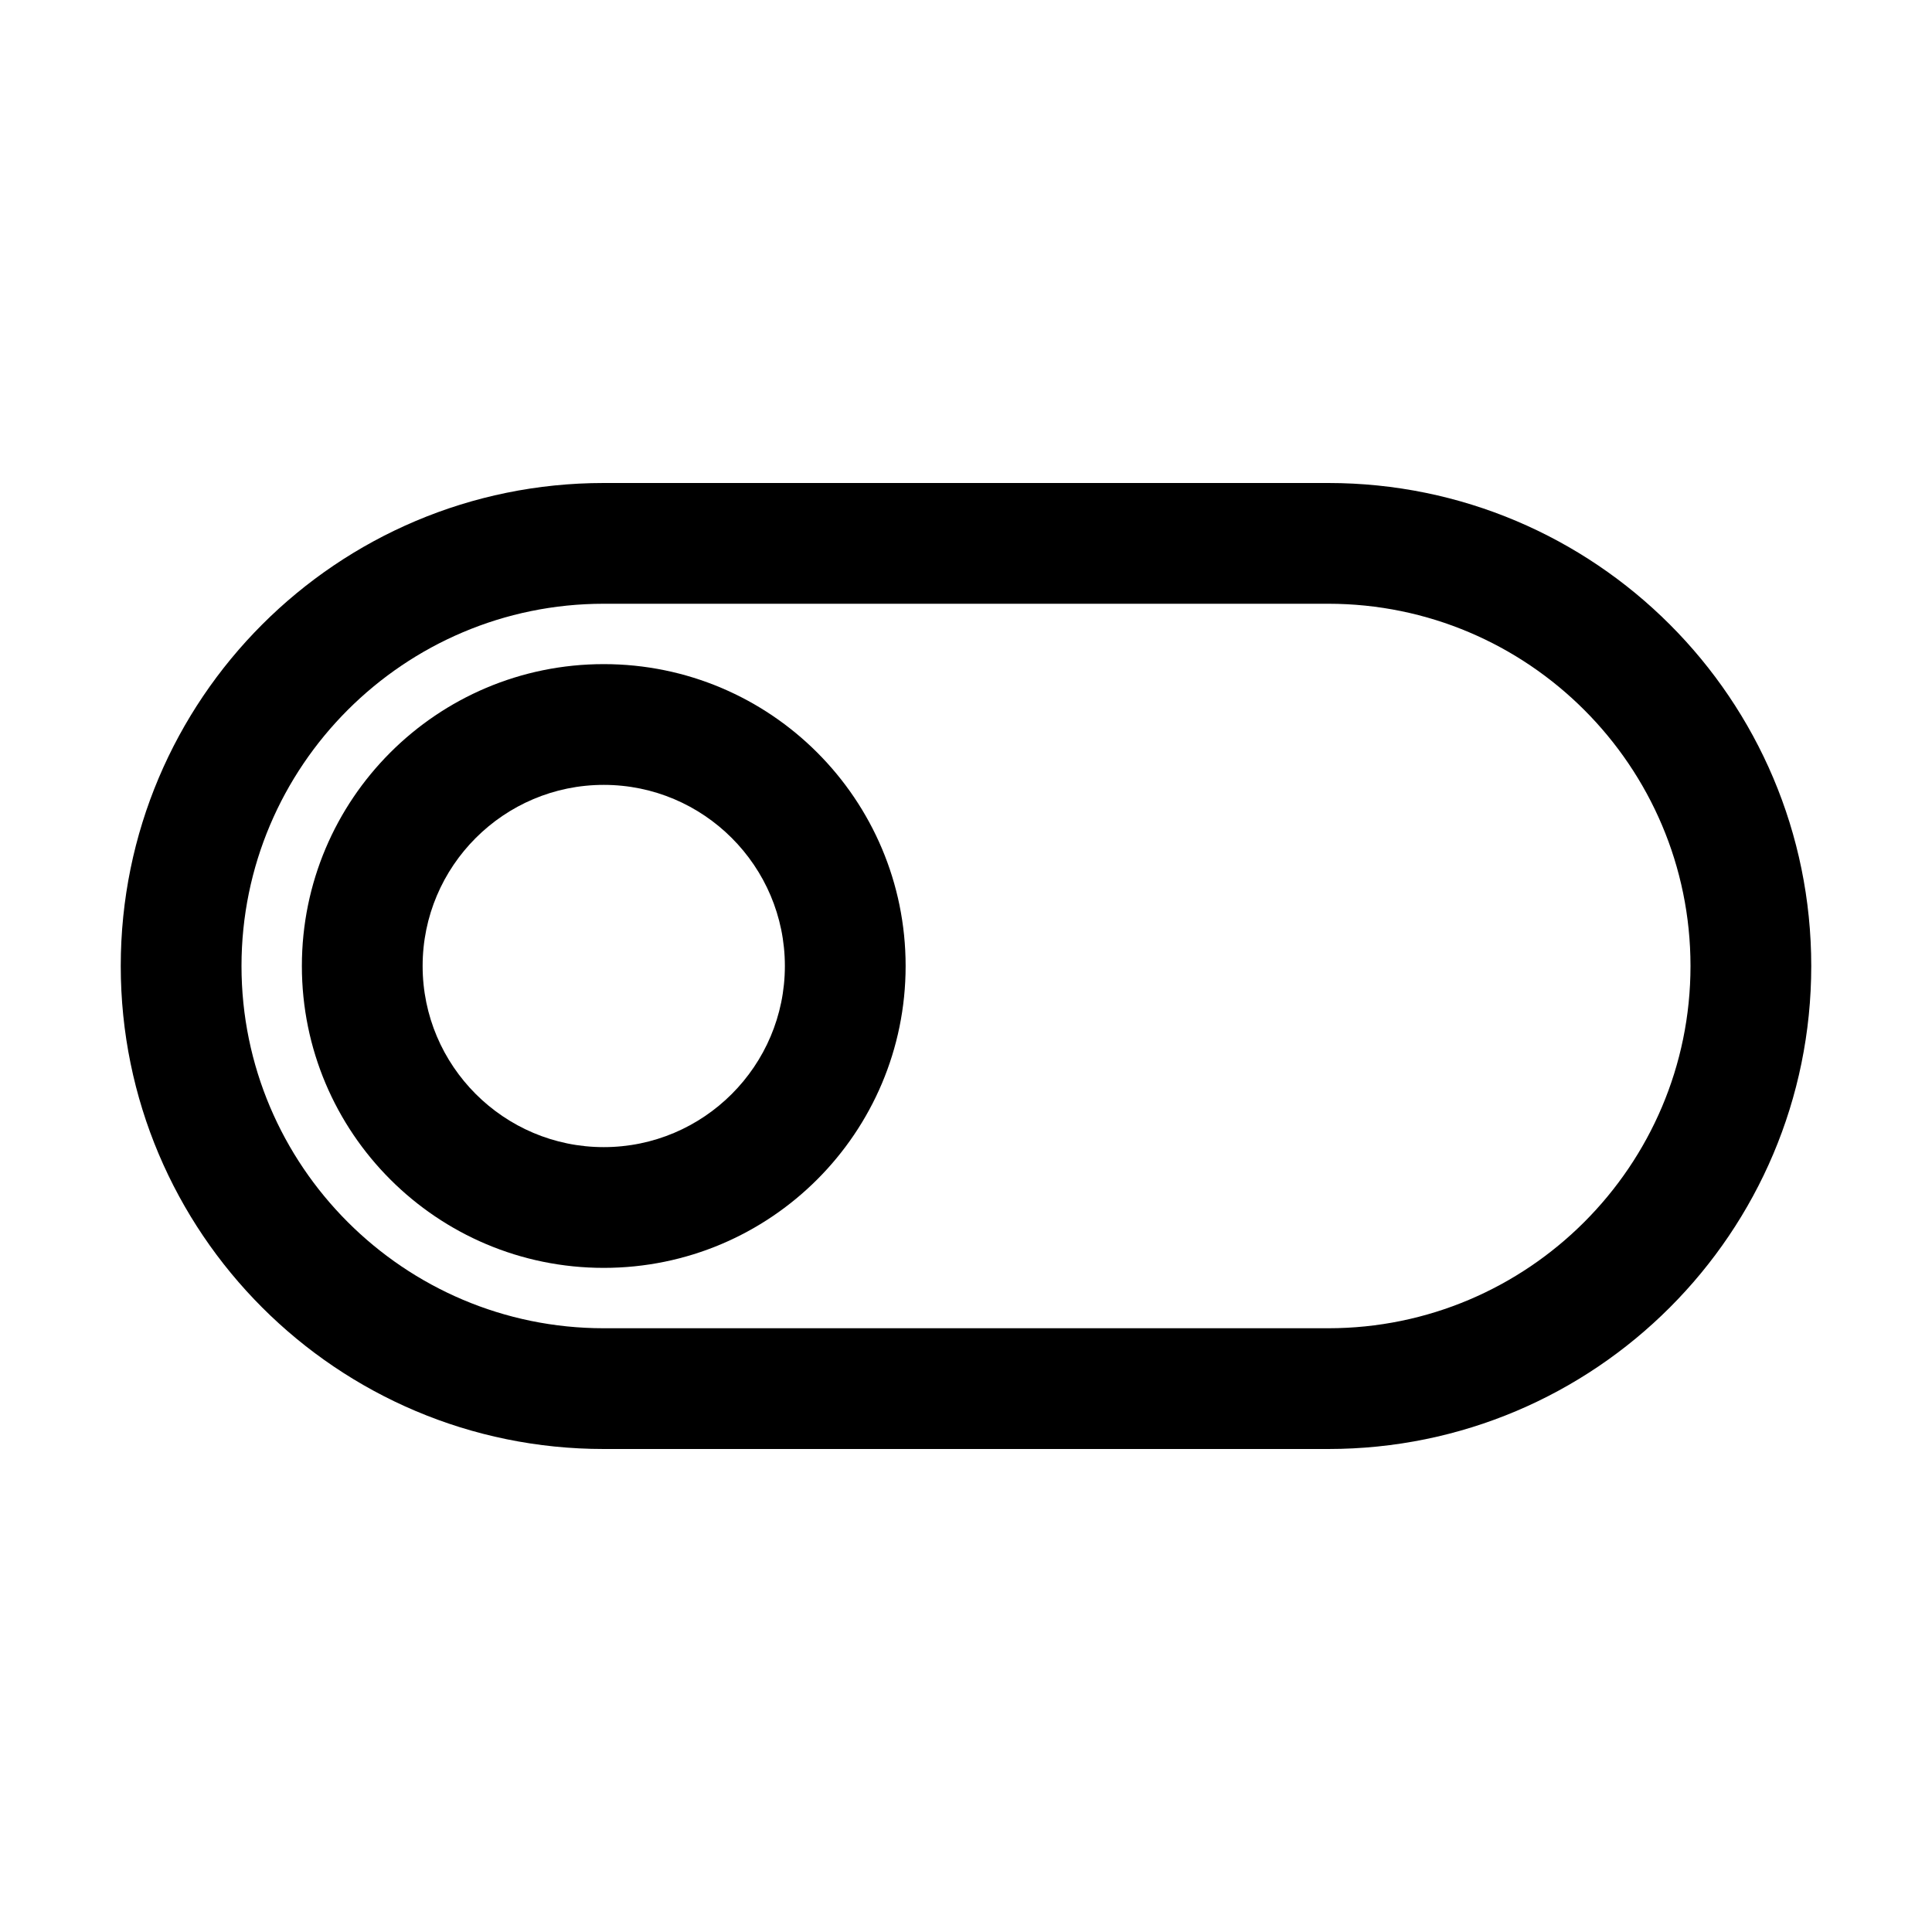
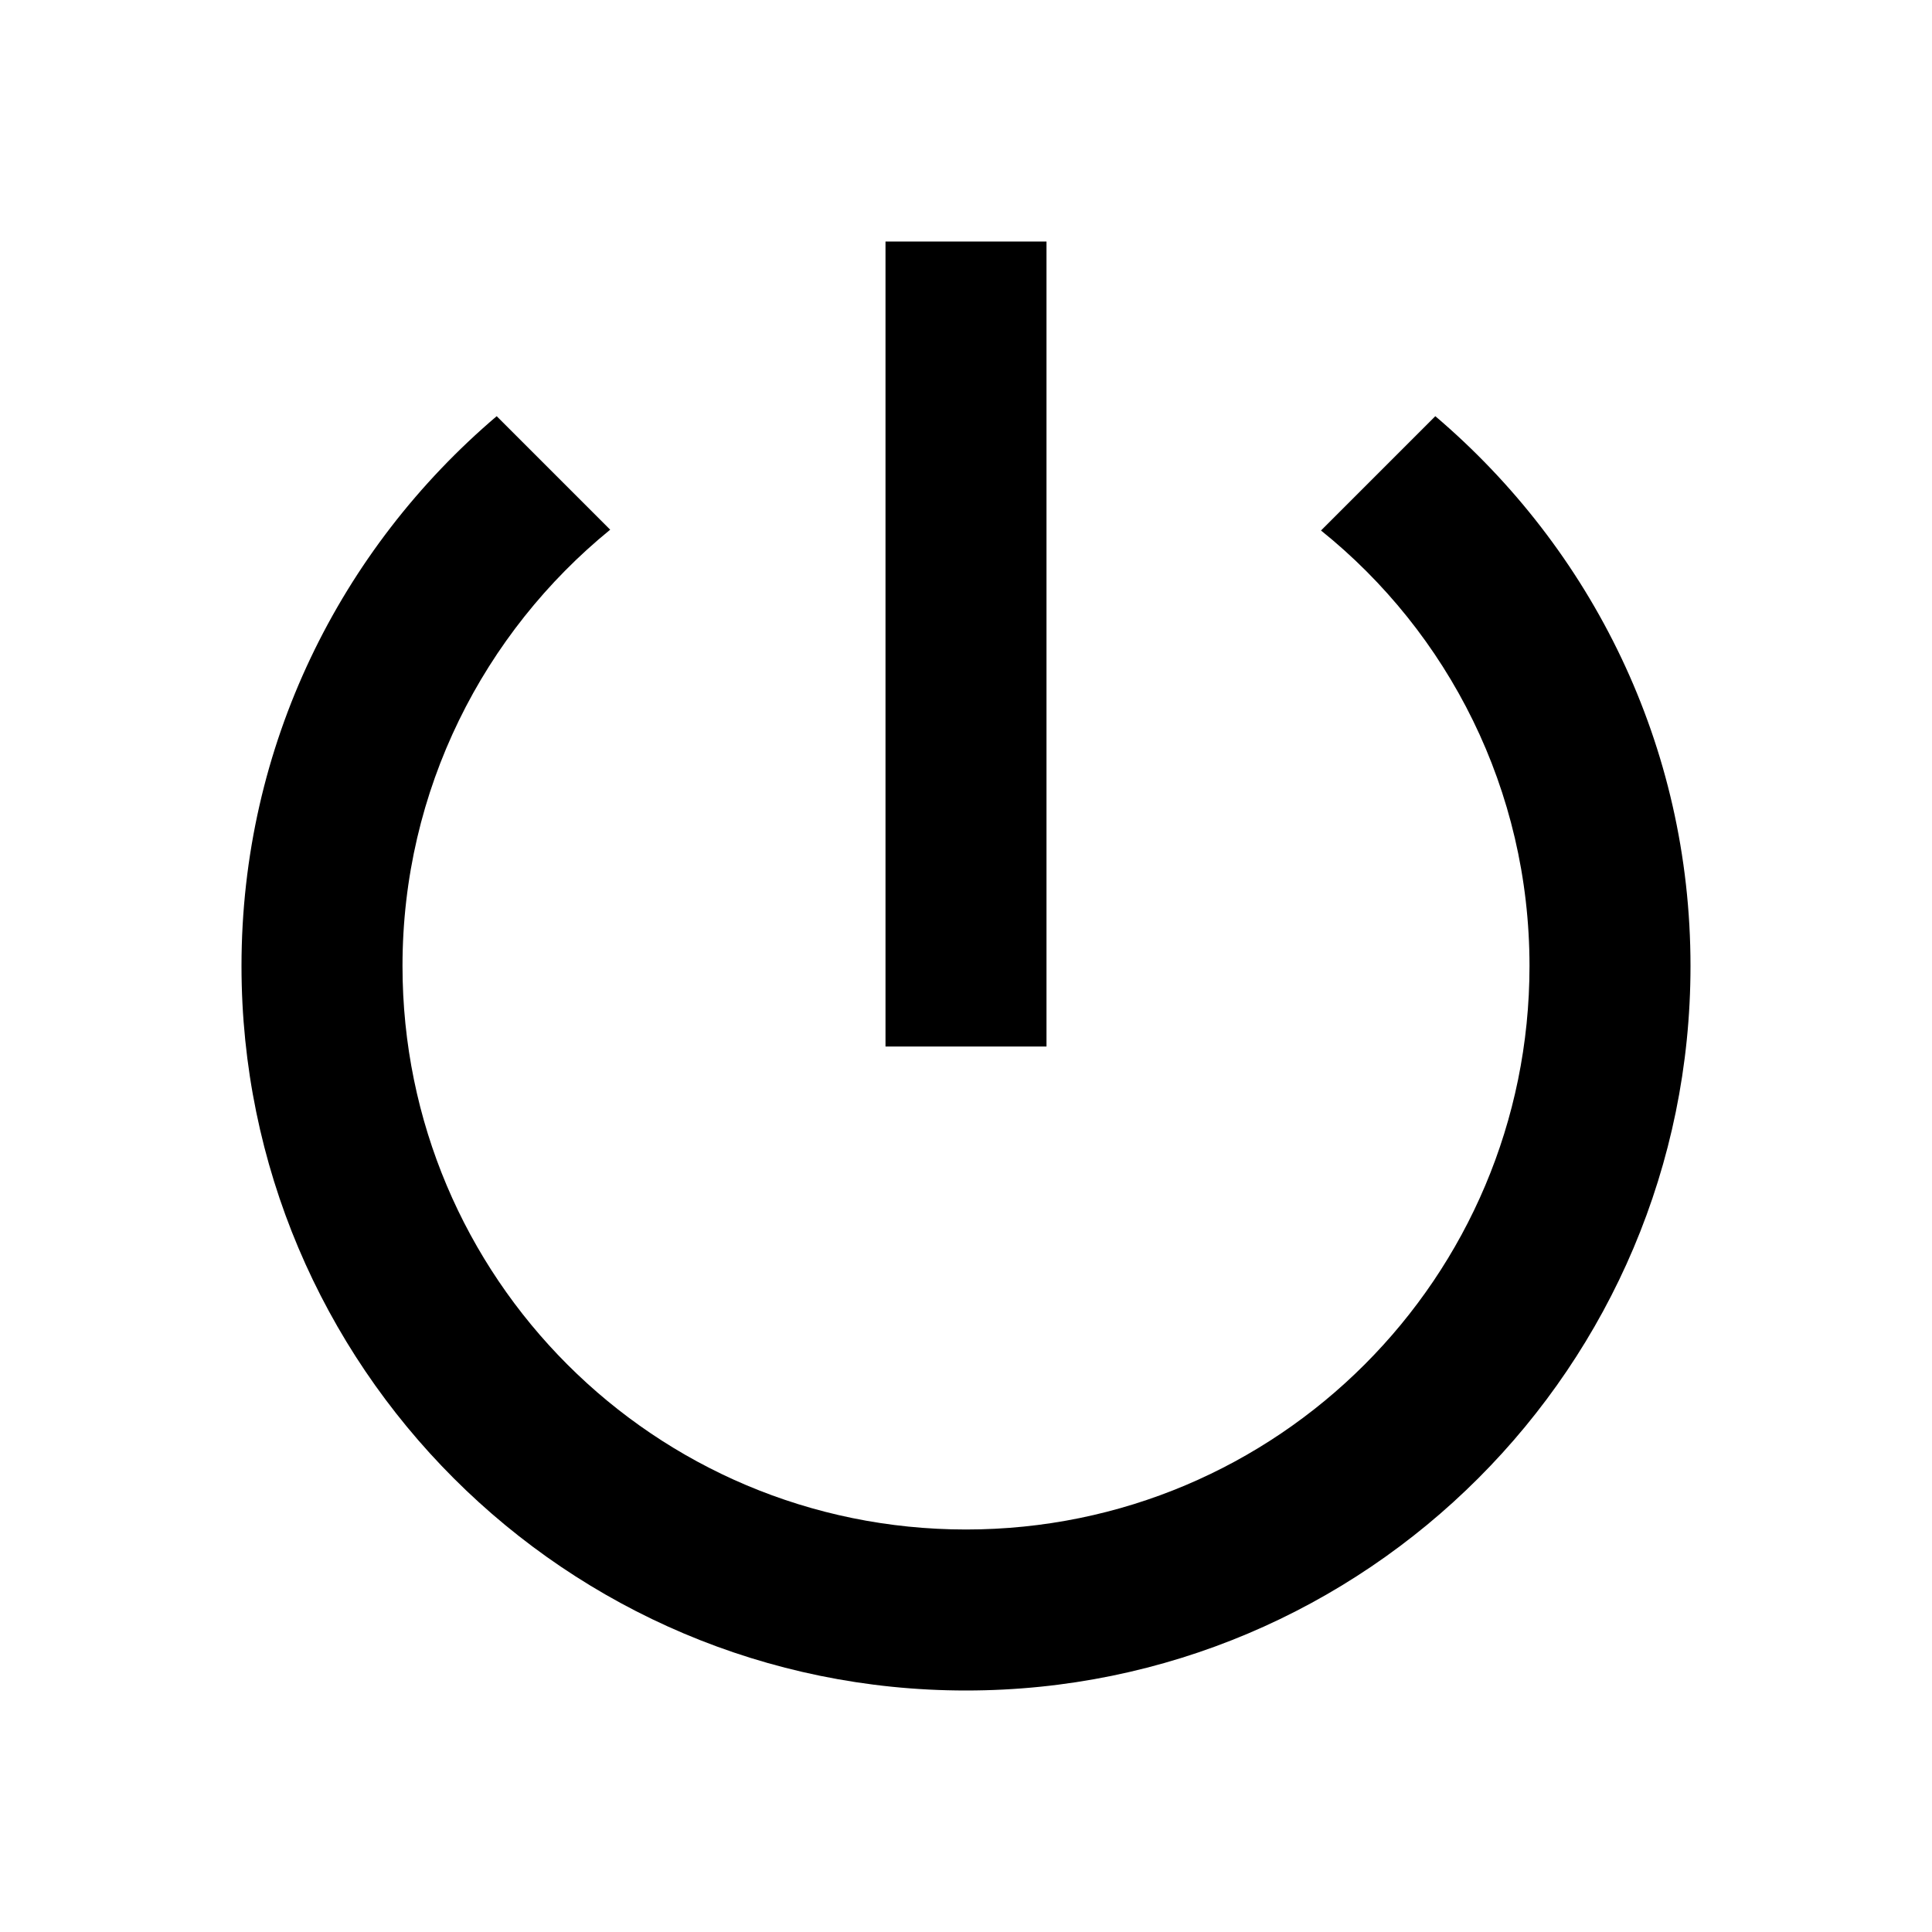
- <svg xmlns="http://www.w3.org/2000/svg" version="1.1" id="Layer_1" x="0px" y="0px" width="512px" height="512px" viewBox="0 0 512 512" enable-background="new 0 0 512 512" xml:space="preserve">
-   <g>
-     <path d="M352,160c52.934,0,96,43.065,96,96s-43.066,96-96,96H160c-52.935,0-96-43.065-96-96s43.065-96,96-96H352 M352,128H160   c-70.692,0-128,57.308-128,128s57.308,128,128,128h192c70.692,0,128-57.308,128-128S422.692,128,352,128L352,128z" />
-     <path d="M160,208c26.467,0,48,21.533,48,48c0,26.467-21.533,48-48,48s-48-21.533-48-48C112,229.533,133.533,208,160,208 M160,176   c-44.183,0-80,35.817-80,80s35.817,80,80,80s80-35.817,80-80S204.183,176,160,176L160,176z" />
+ <svg xmlns="http://www.w3.org/2000/svg" version="1.1" x="0" y="0" width="24" height="24" viewBox="0, 0, 24, 24">
+   <g id="Capa_1">
+     <path d="M13,3 L11,3 L11,13 L13,13 L13,3 z M17.83,5.17 L16.41,6.59 C17.99,7.86 19,9.81 19,12 C19,15.87 15.87,19 12,19 C8.13,19 5,15.87 5,12 C5,9.81 6.01,7.86 7.58,6.58 L6.17,5.17 C4.23,6.82 3,9.26 3,12 C3,16.97 7.03,21 12,21 C16.97,21 21,16.97 21,12 C21,9.26 19.77,6.82 17.83,5.17 z" fill="#000000" />
  </g>
</svg>
